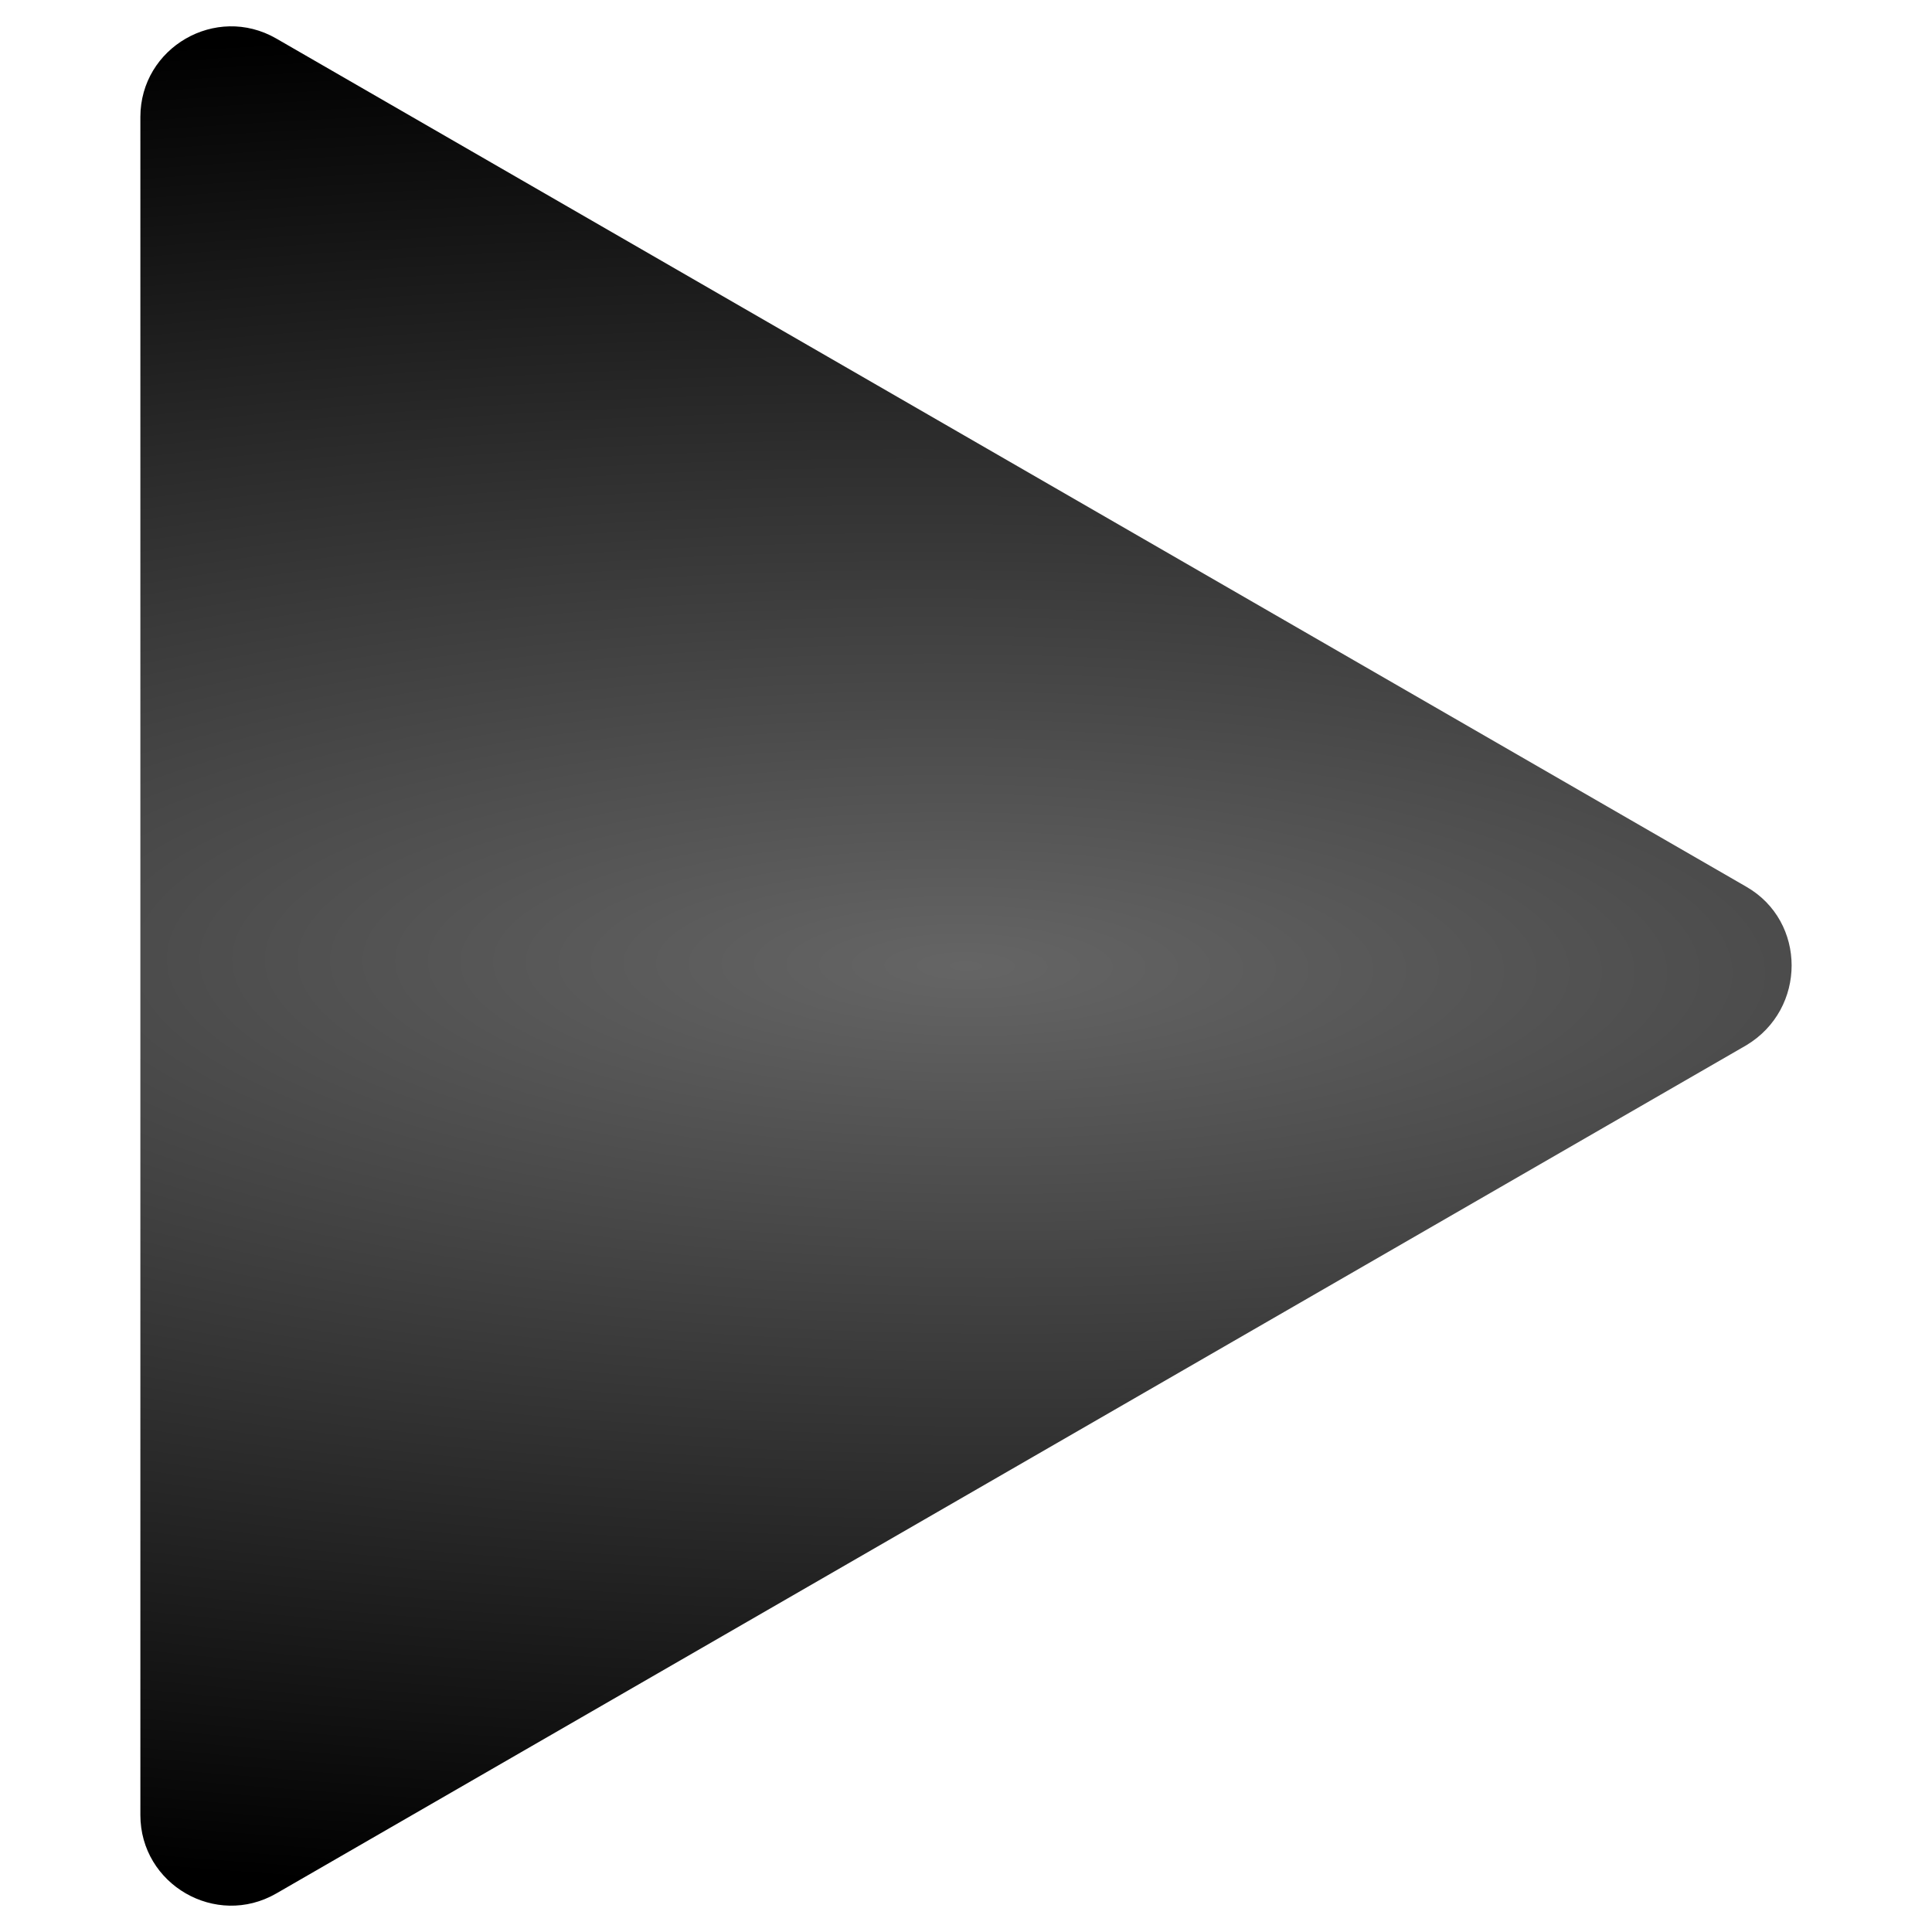
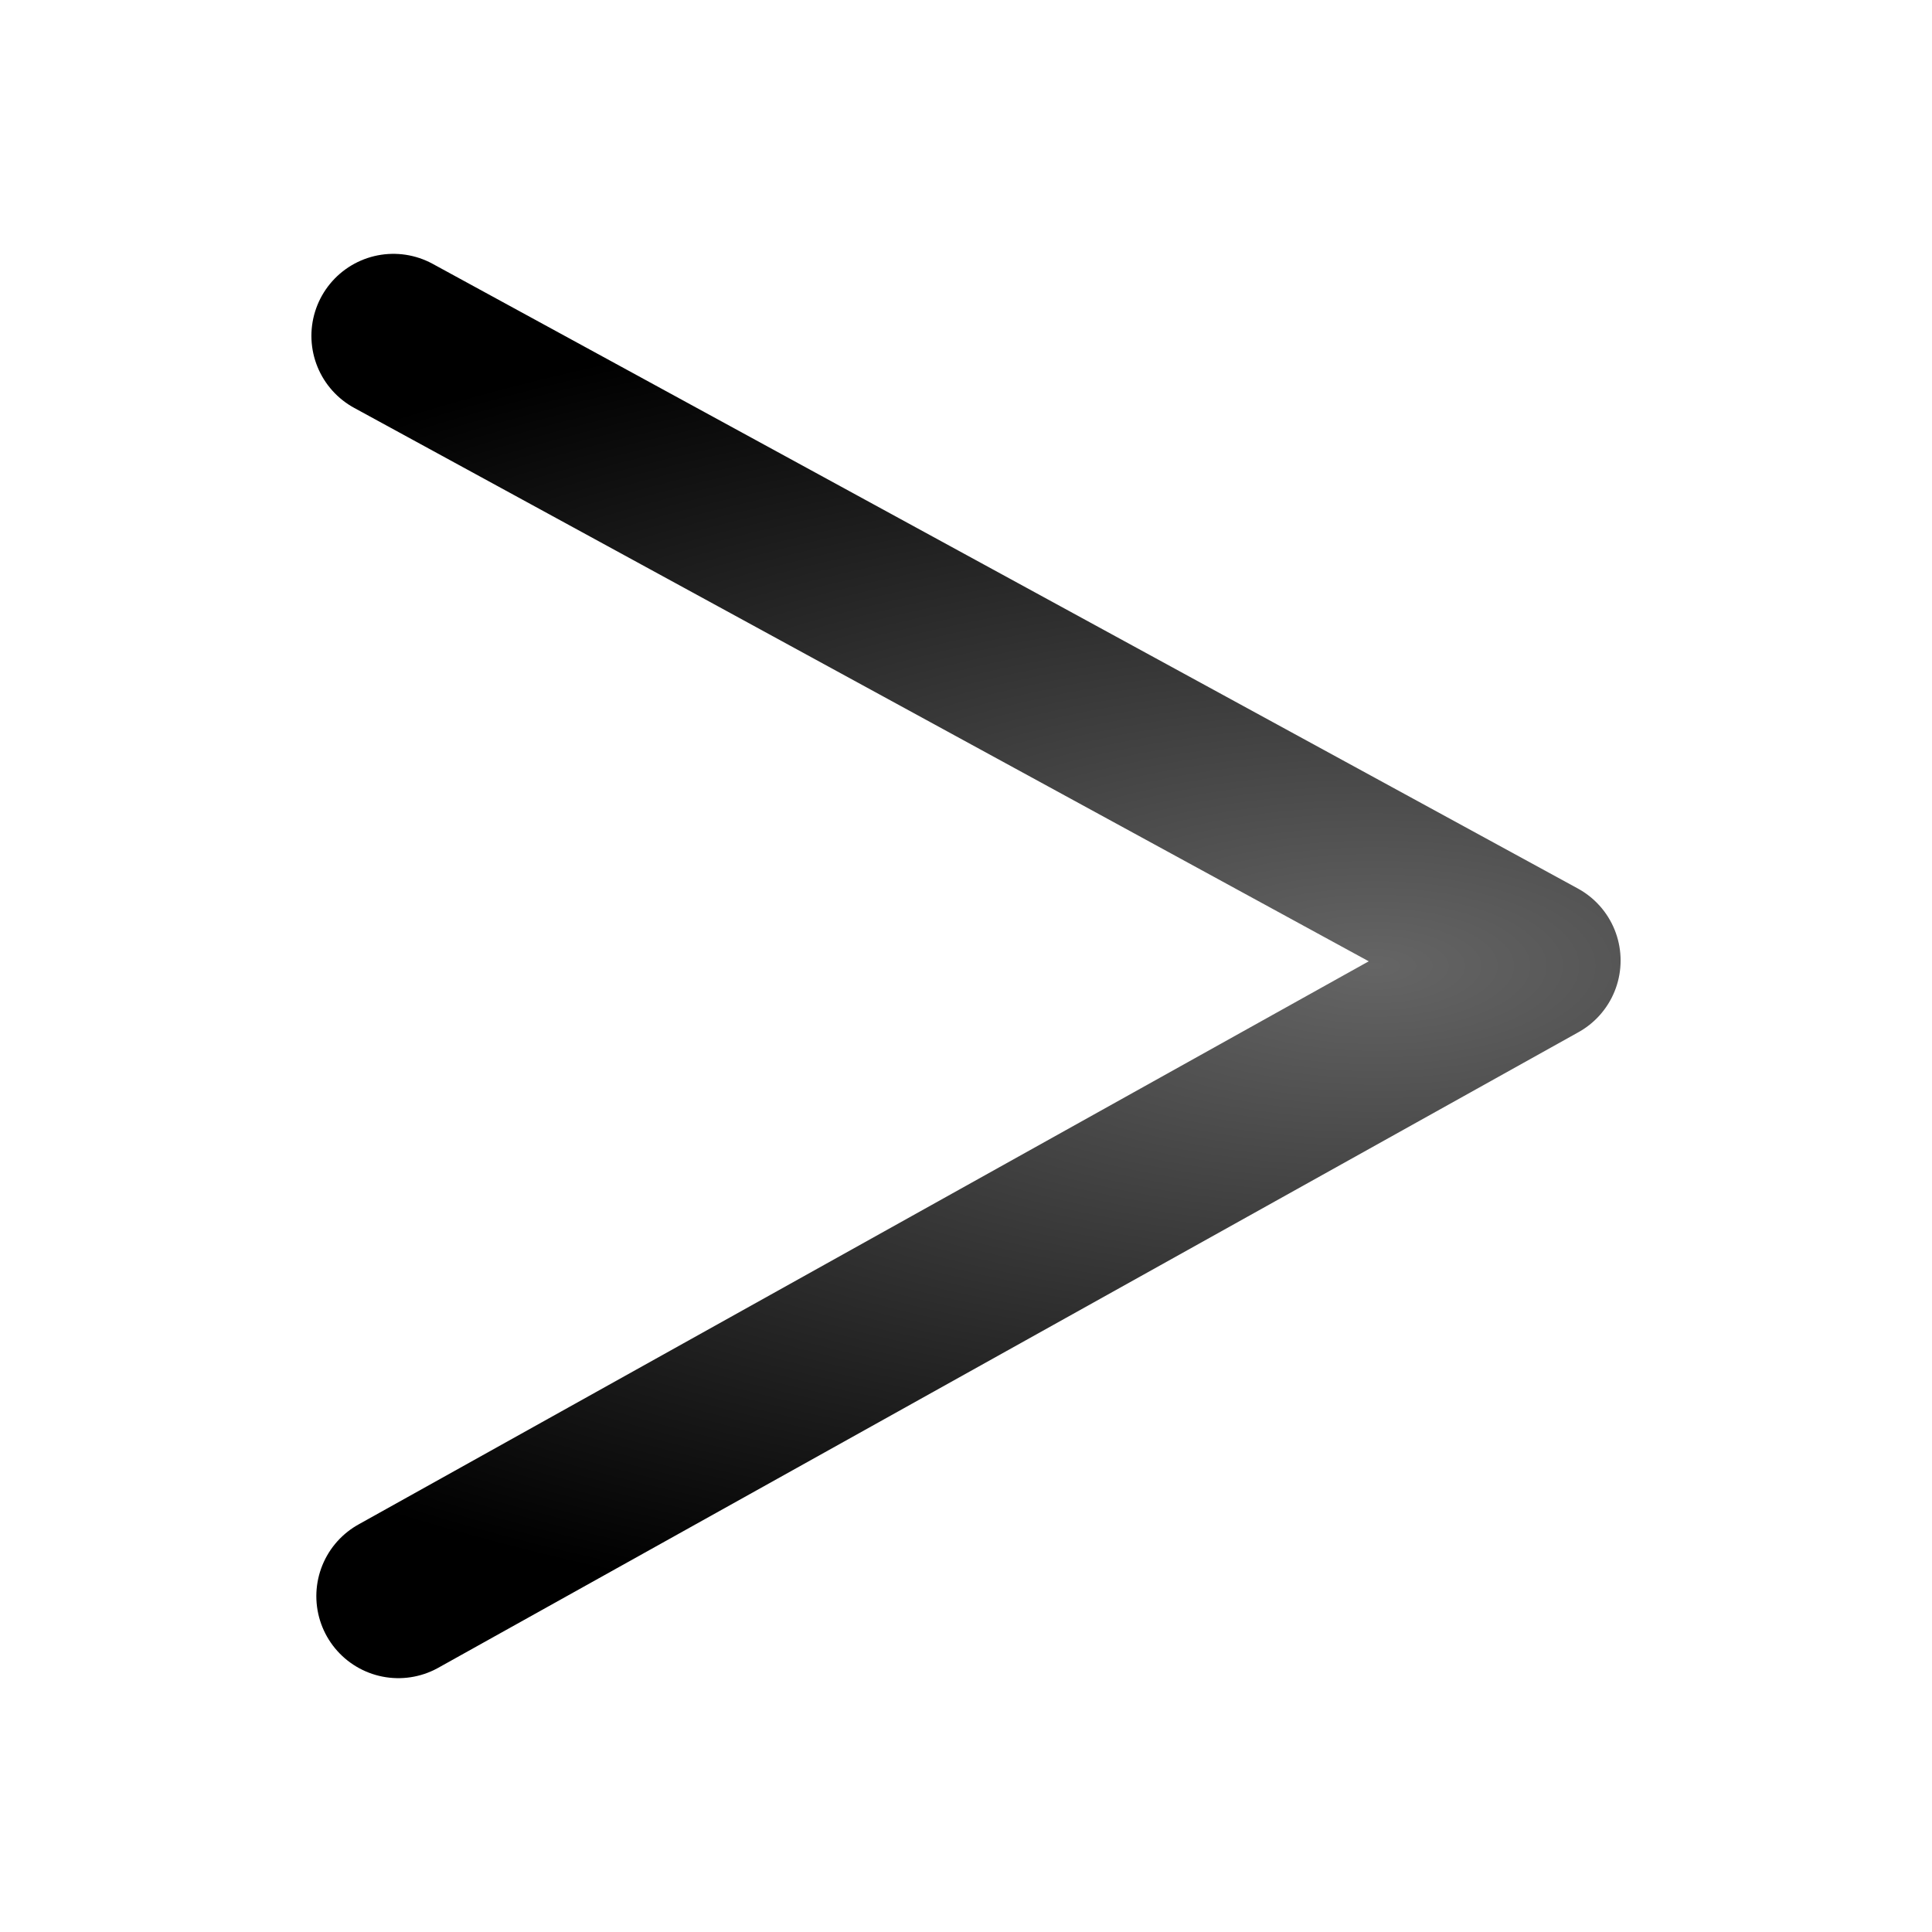
- <svg xmlns="http://www.w3.org/2000/svg" xmlns:xlink="http://www.w3.org/1999/xlink" id="Capa_1" enable-background="new 0 0 128 128" xml:space="preserve" height="128px" viewBox="0 0 128 128" width="128px" version="1.1" y="0px" x="0px">
-   <defs id="defs7">
-     <linearGradient id="linearGradient818">
-       <stop style="stop-color:#656565;stop-opacity:1" offset="0" id="stop814" />
-       <stop style="stop-color:#000000;stop-opacity:1" offset="1" id="stop816" />
+ <svg xmlns="http://www.w3.org/2000/svg" xmlns:xlink="http://www.w3.org/1999/xlink" version="1.1" id="Capa_1" x="0px" y="0px" viewBox="0 0 200 200" style="enable-background:new 0 0 200 200;" xml:space="preserve">
+   <defs id="defs11">
+     <linearGradient id="linearGradient870">
+       <stop style="stop-color:#656565;stop-opacity:1" offset="0" id="stop866" />
+       <stop style="stop-color:#000000;stop-opacity:1" offset="1" id="stop868" />
    </linearGradient>
-     <radialGradient xlink:href="#linearGradient818" id="radialGradient820" cx="64" cy="64" fx="64" fy="64" r="54.7" gradientTransform="matrix(-3.987451,-0.03966164,0.01132,-1.138076,318.4724,139.3752)" gradientUnits="userSpaceOnUse" />
+     <radialGradient xlink:href="#linearGradient870" id="radialGradient878" cx="73.805" cy="100.001" fx="73.805" fy="100.001" r="44.592" gradientTransform="matrix(-3.820831,0.0137734,0.02840931,1.590421,421.5388,-60.06059)" gradientUnits="userSpaceOnUse" />
  </defs>
-   <path id="path3" d="M115.7,58.75,18.3,2.55c-4-2.3-9,0.6-9,5.2v112.5c0,4.6,5,7.5,9,5.2l97.4-56.2c4-2.4,4-8.2,0-10.5z" style="fill-opacity:1;fill:url(#radialGradient820)" />
+   <text xml:space="preserve" style="font-style:normal;font-weight:normal;font-size:40px;line-height:1.25;font-family:sans-serif;fill:#000000;fill-opacity:1;stroke:none" x="-35.593" y="-37.288" id="text846">
+     <tspan id="tspan844" x="-35.593" y="-37.288" />
+   </text>
+   <path style="fill:none;fill-opacity:1;stroke:url(#radialGradient878);stroke-width:16.981;stroke-linecap:round;stroke-linejoin:round;stroke-miterlimit:4;stroke-dasharray:none;stroke-opacity:1" d="M 40.727,34.768 159.274,99.433 41.237,165.232" id="path848" />
</svg>
